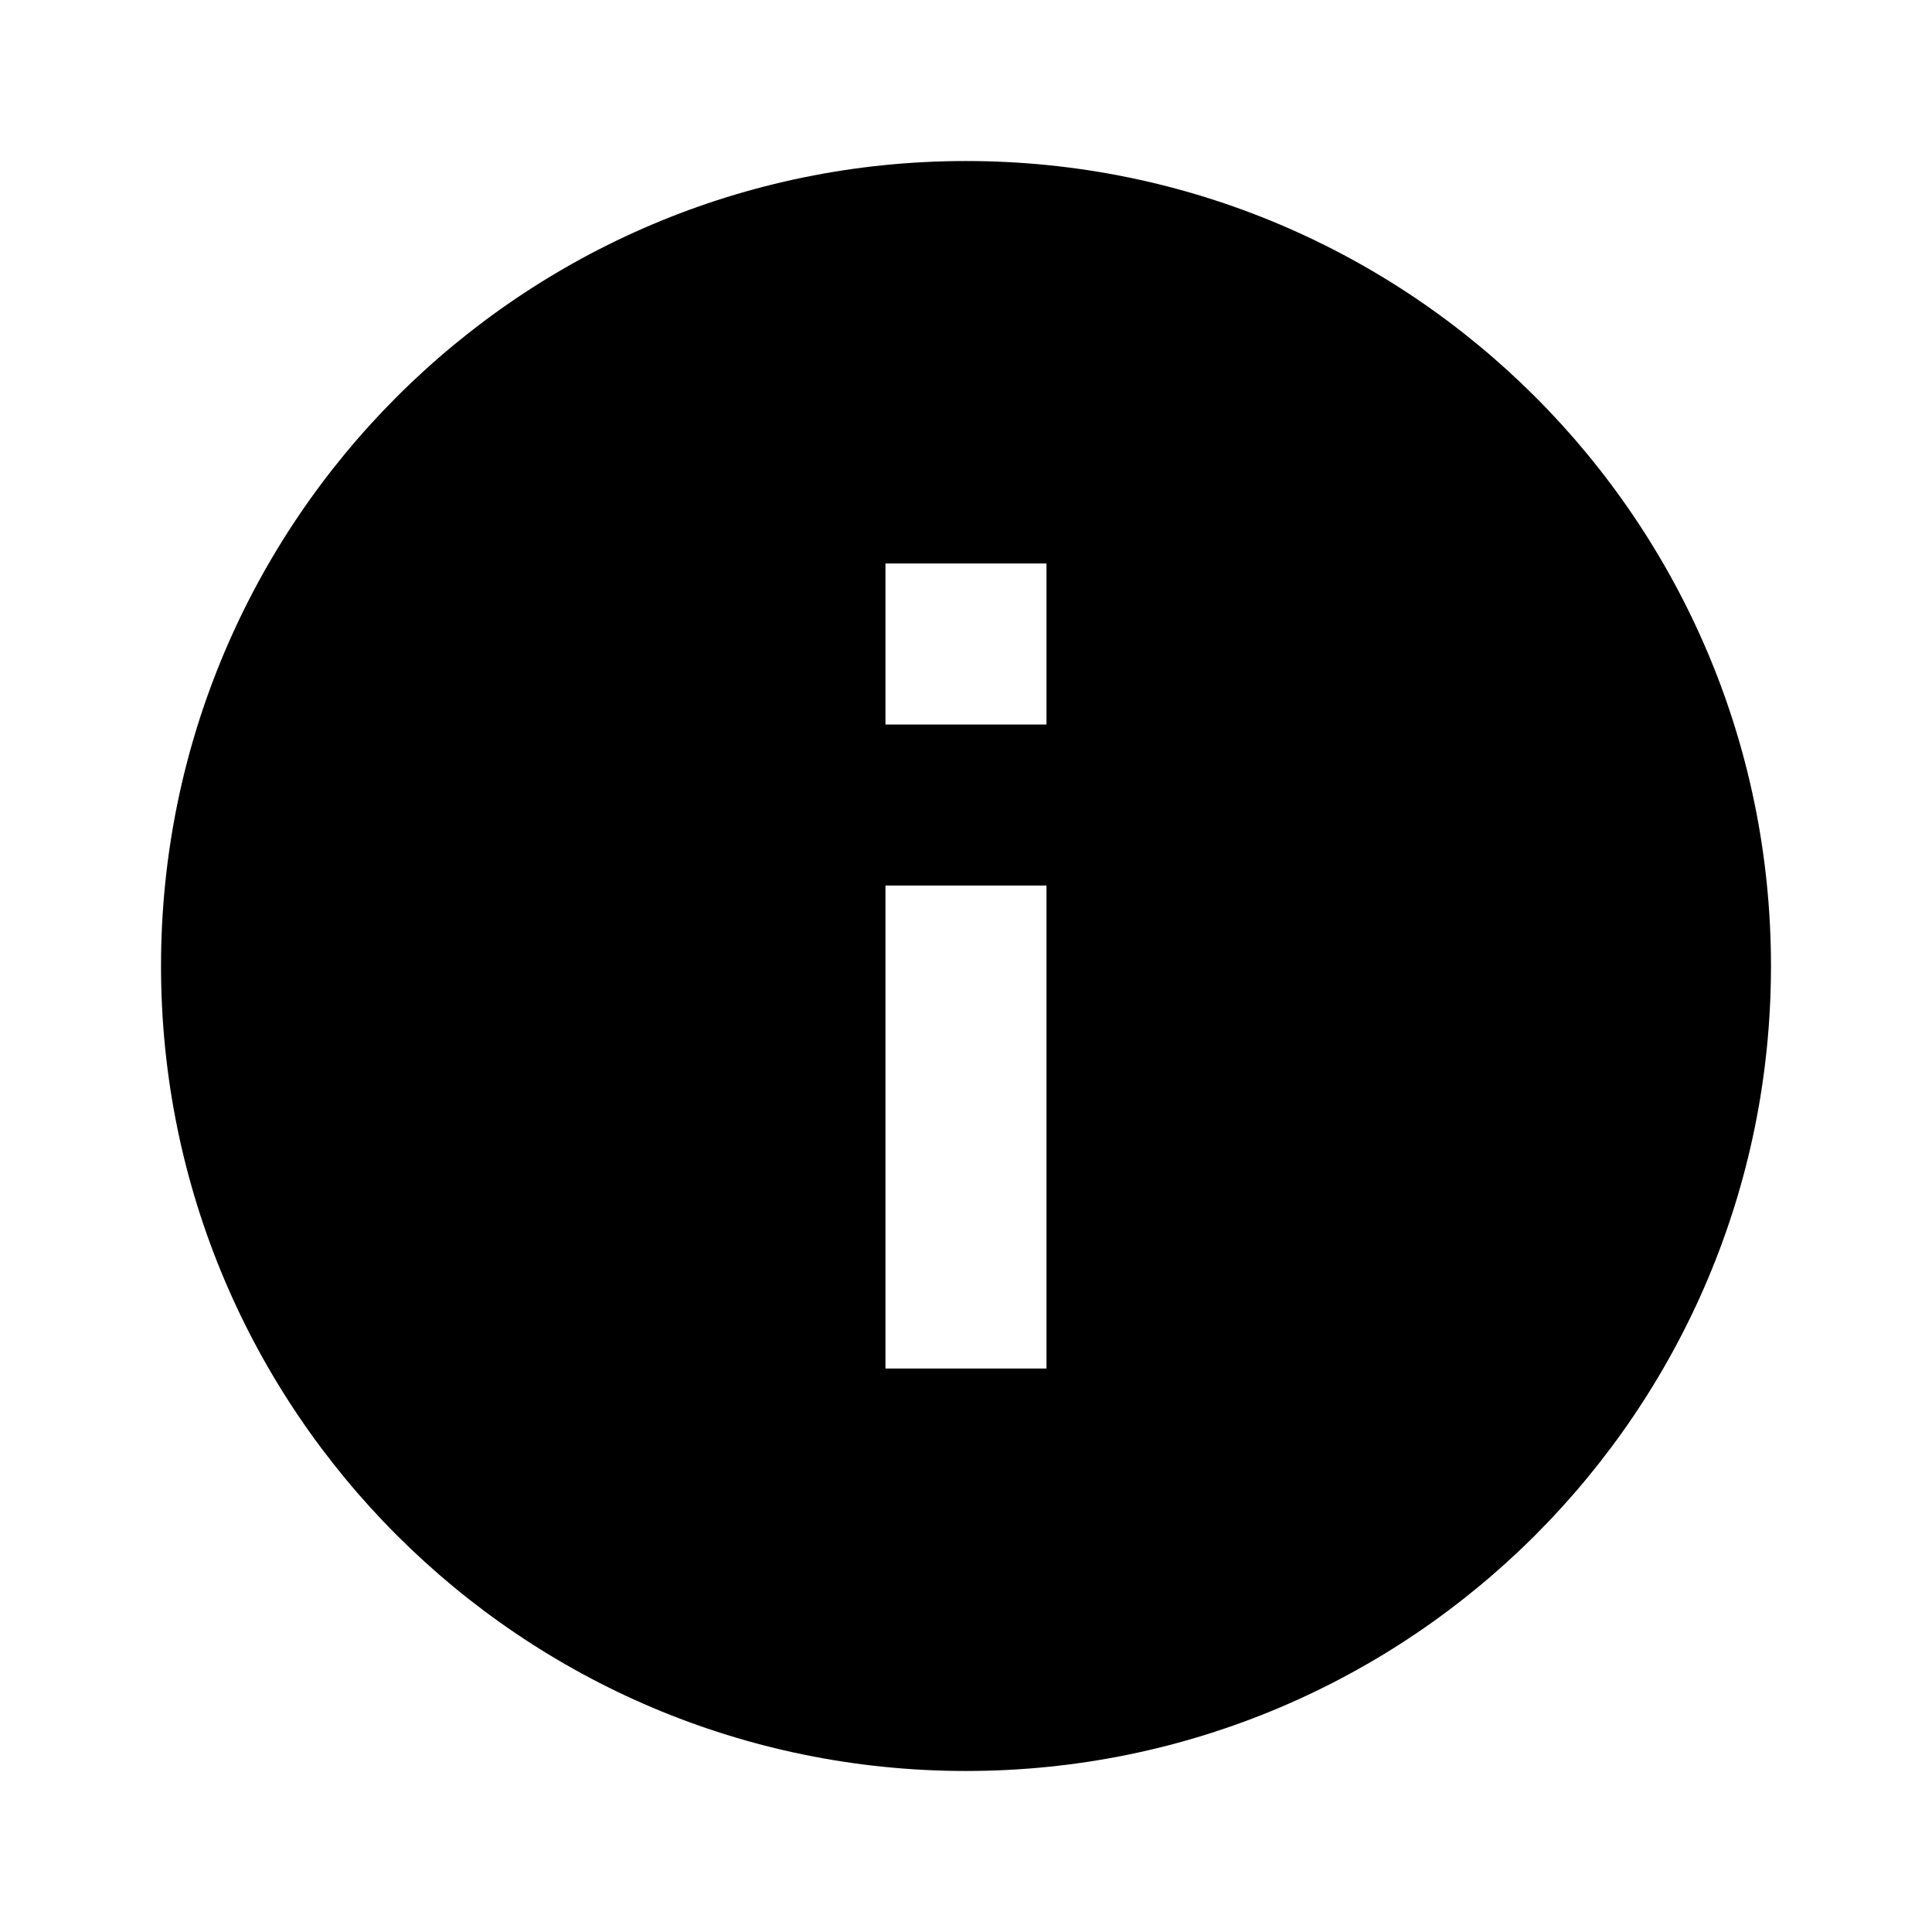
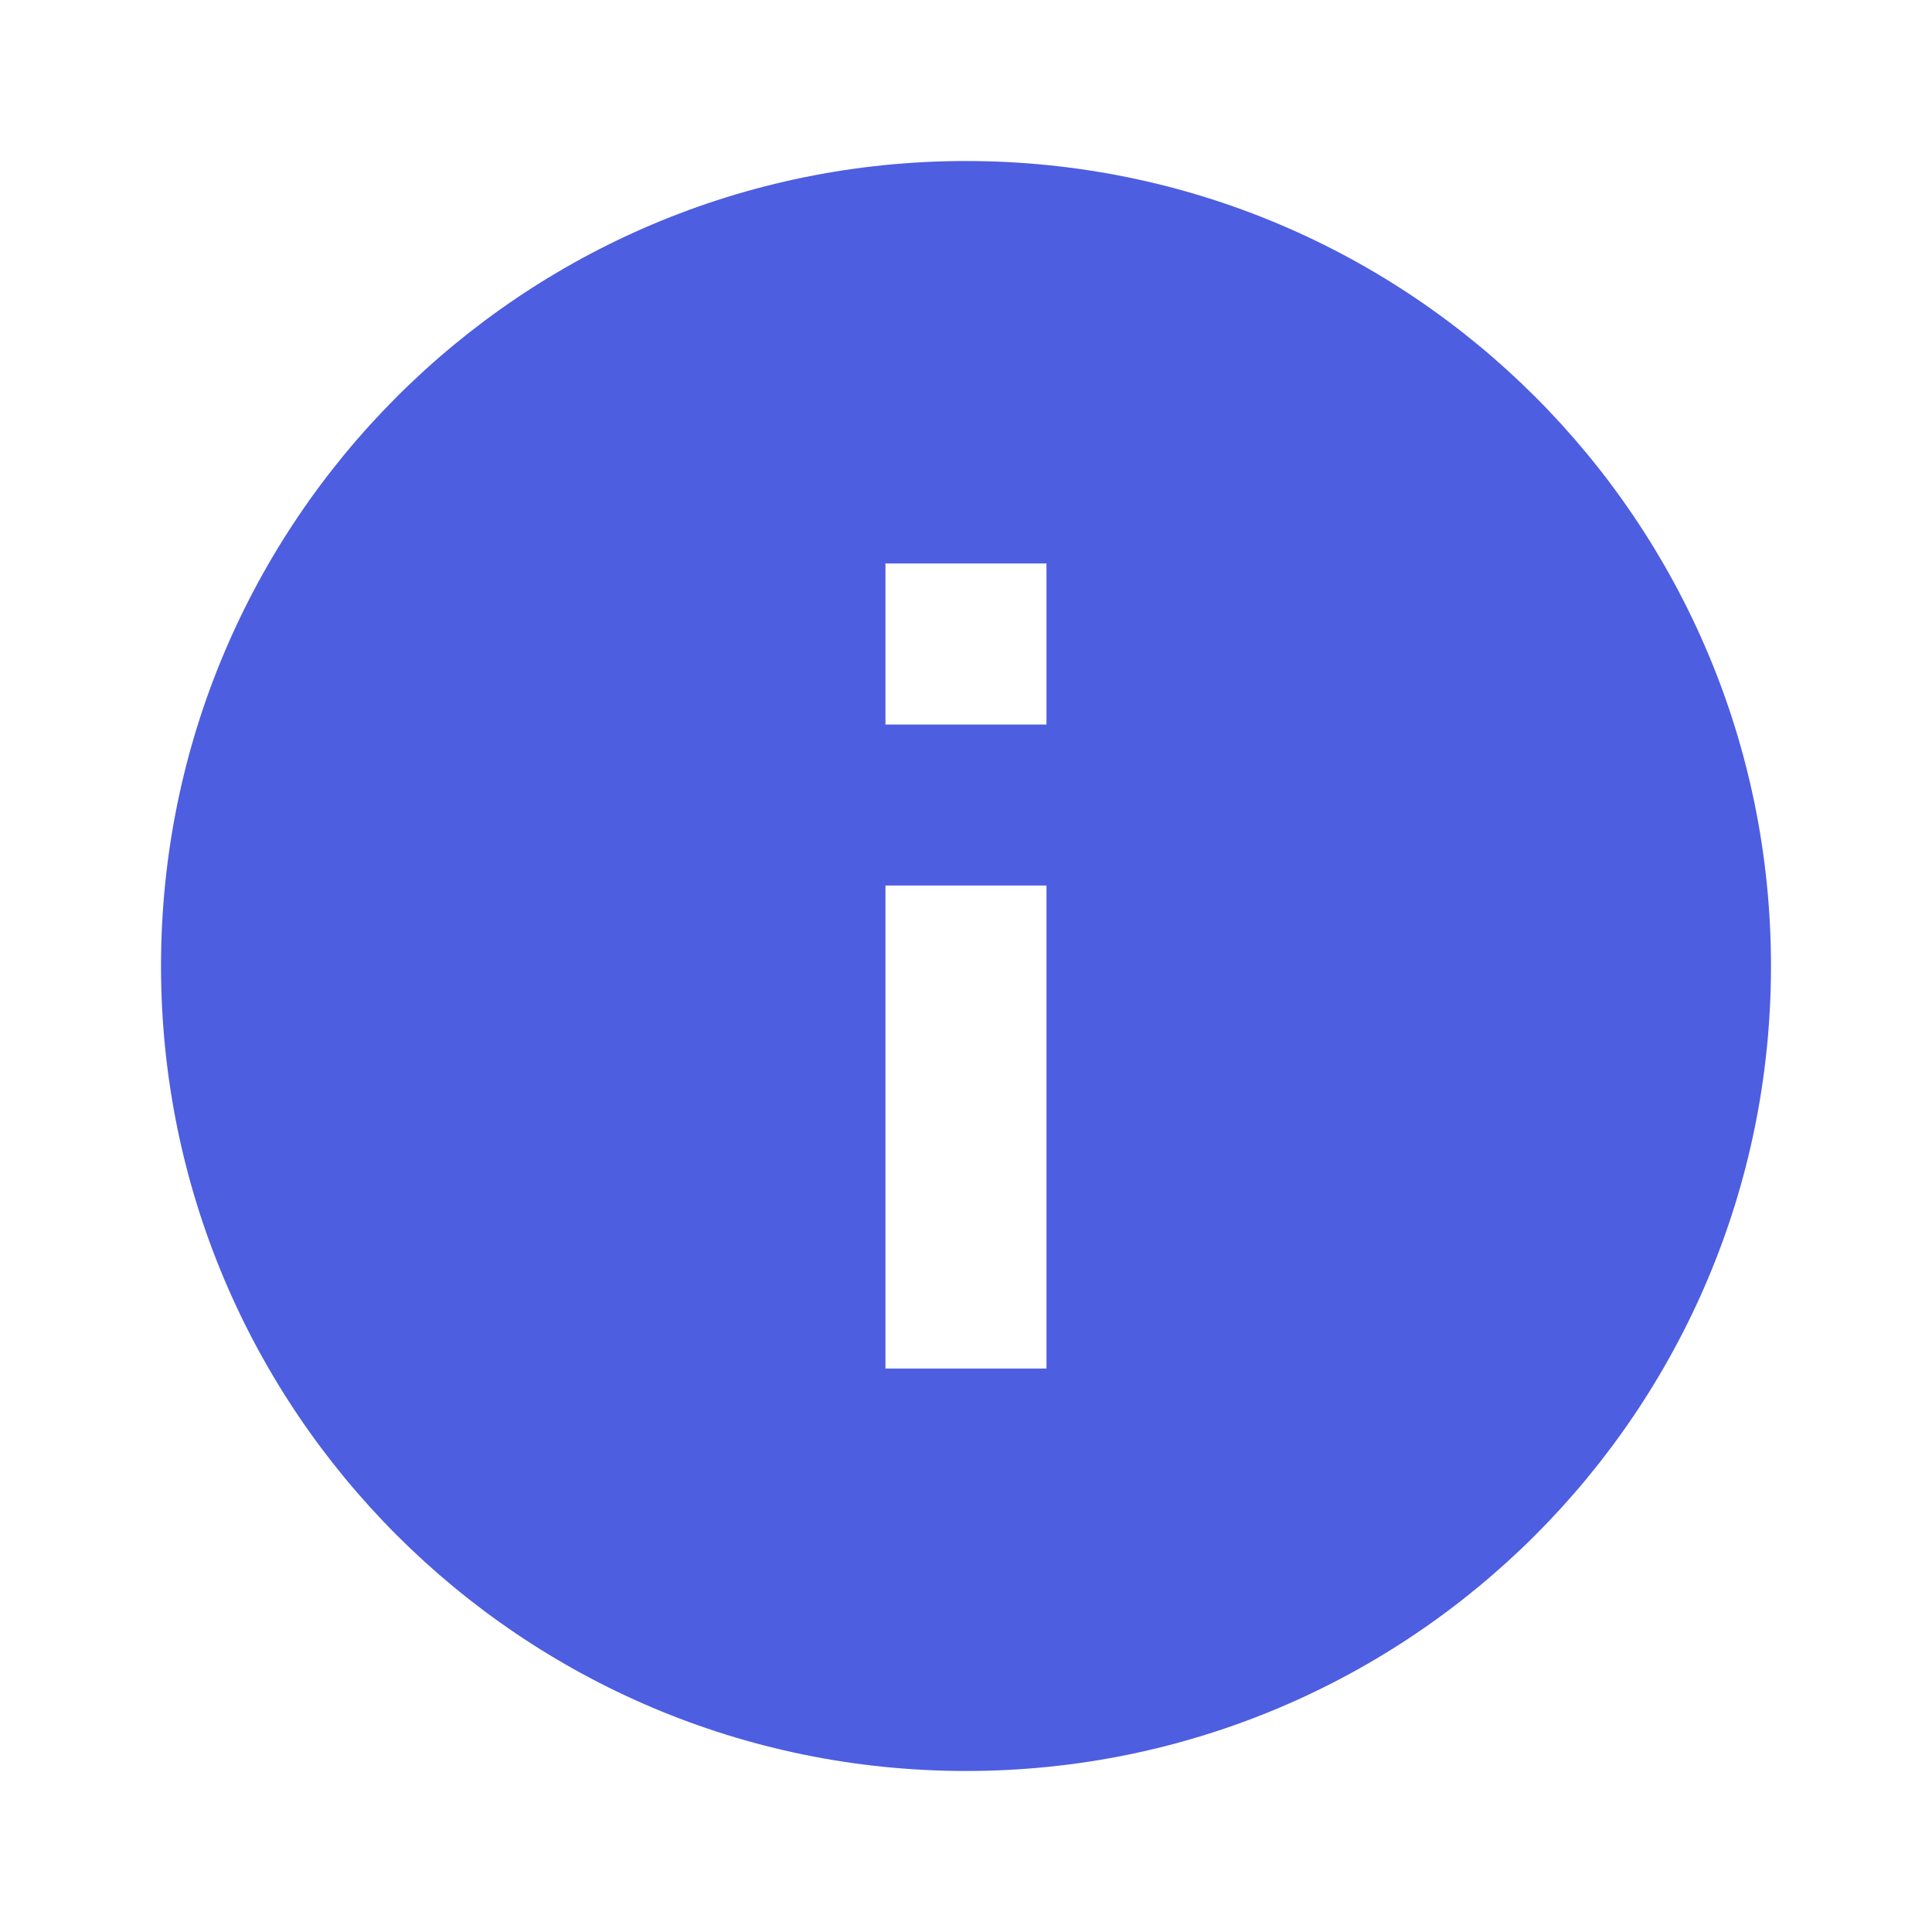
- <svg xmlns="http://www.w3.org/2000/svg" version="1.1" width="32" height="32" viewBox="0 0 32 32">
+ <svg xmlns="http://www.w3.org/2000/svg" version="1.1" width="18" height="18" viewBox="0 0 32 32" fill="#4D5EE0">
  <path d="M17.333 12h-2.667v-2.667h2.667zM17.333 22.667h-2.667v-8h2.667zM16 2.667c-7.364 0-13.333 5.97-13.333 13.333v0c0 7.364 5.97 13.333 13.333 13.333v0c7.364 0 13.333-5.97 13.333-13.333v0c0-7.364-5.97-13.333-13.333-13.333v0z" />
</svg>
